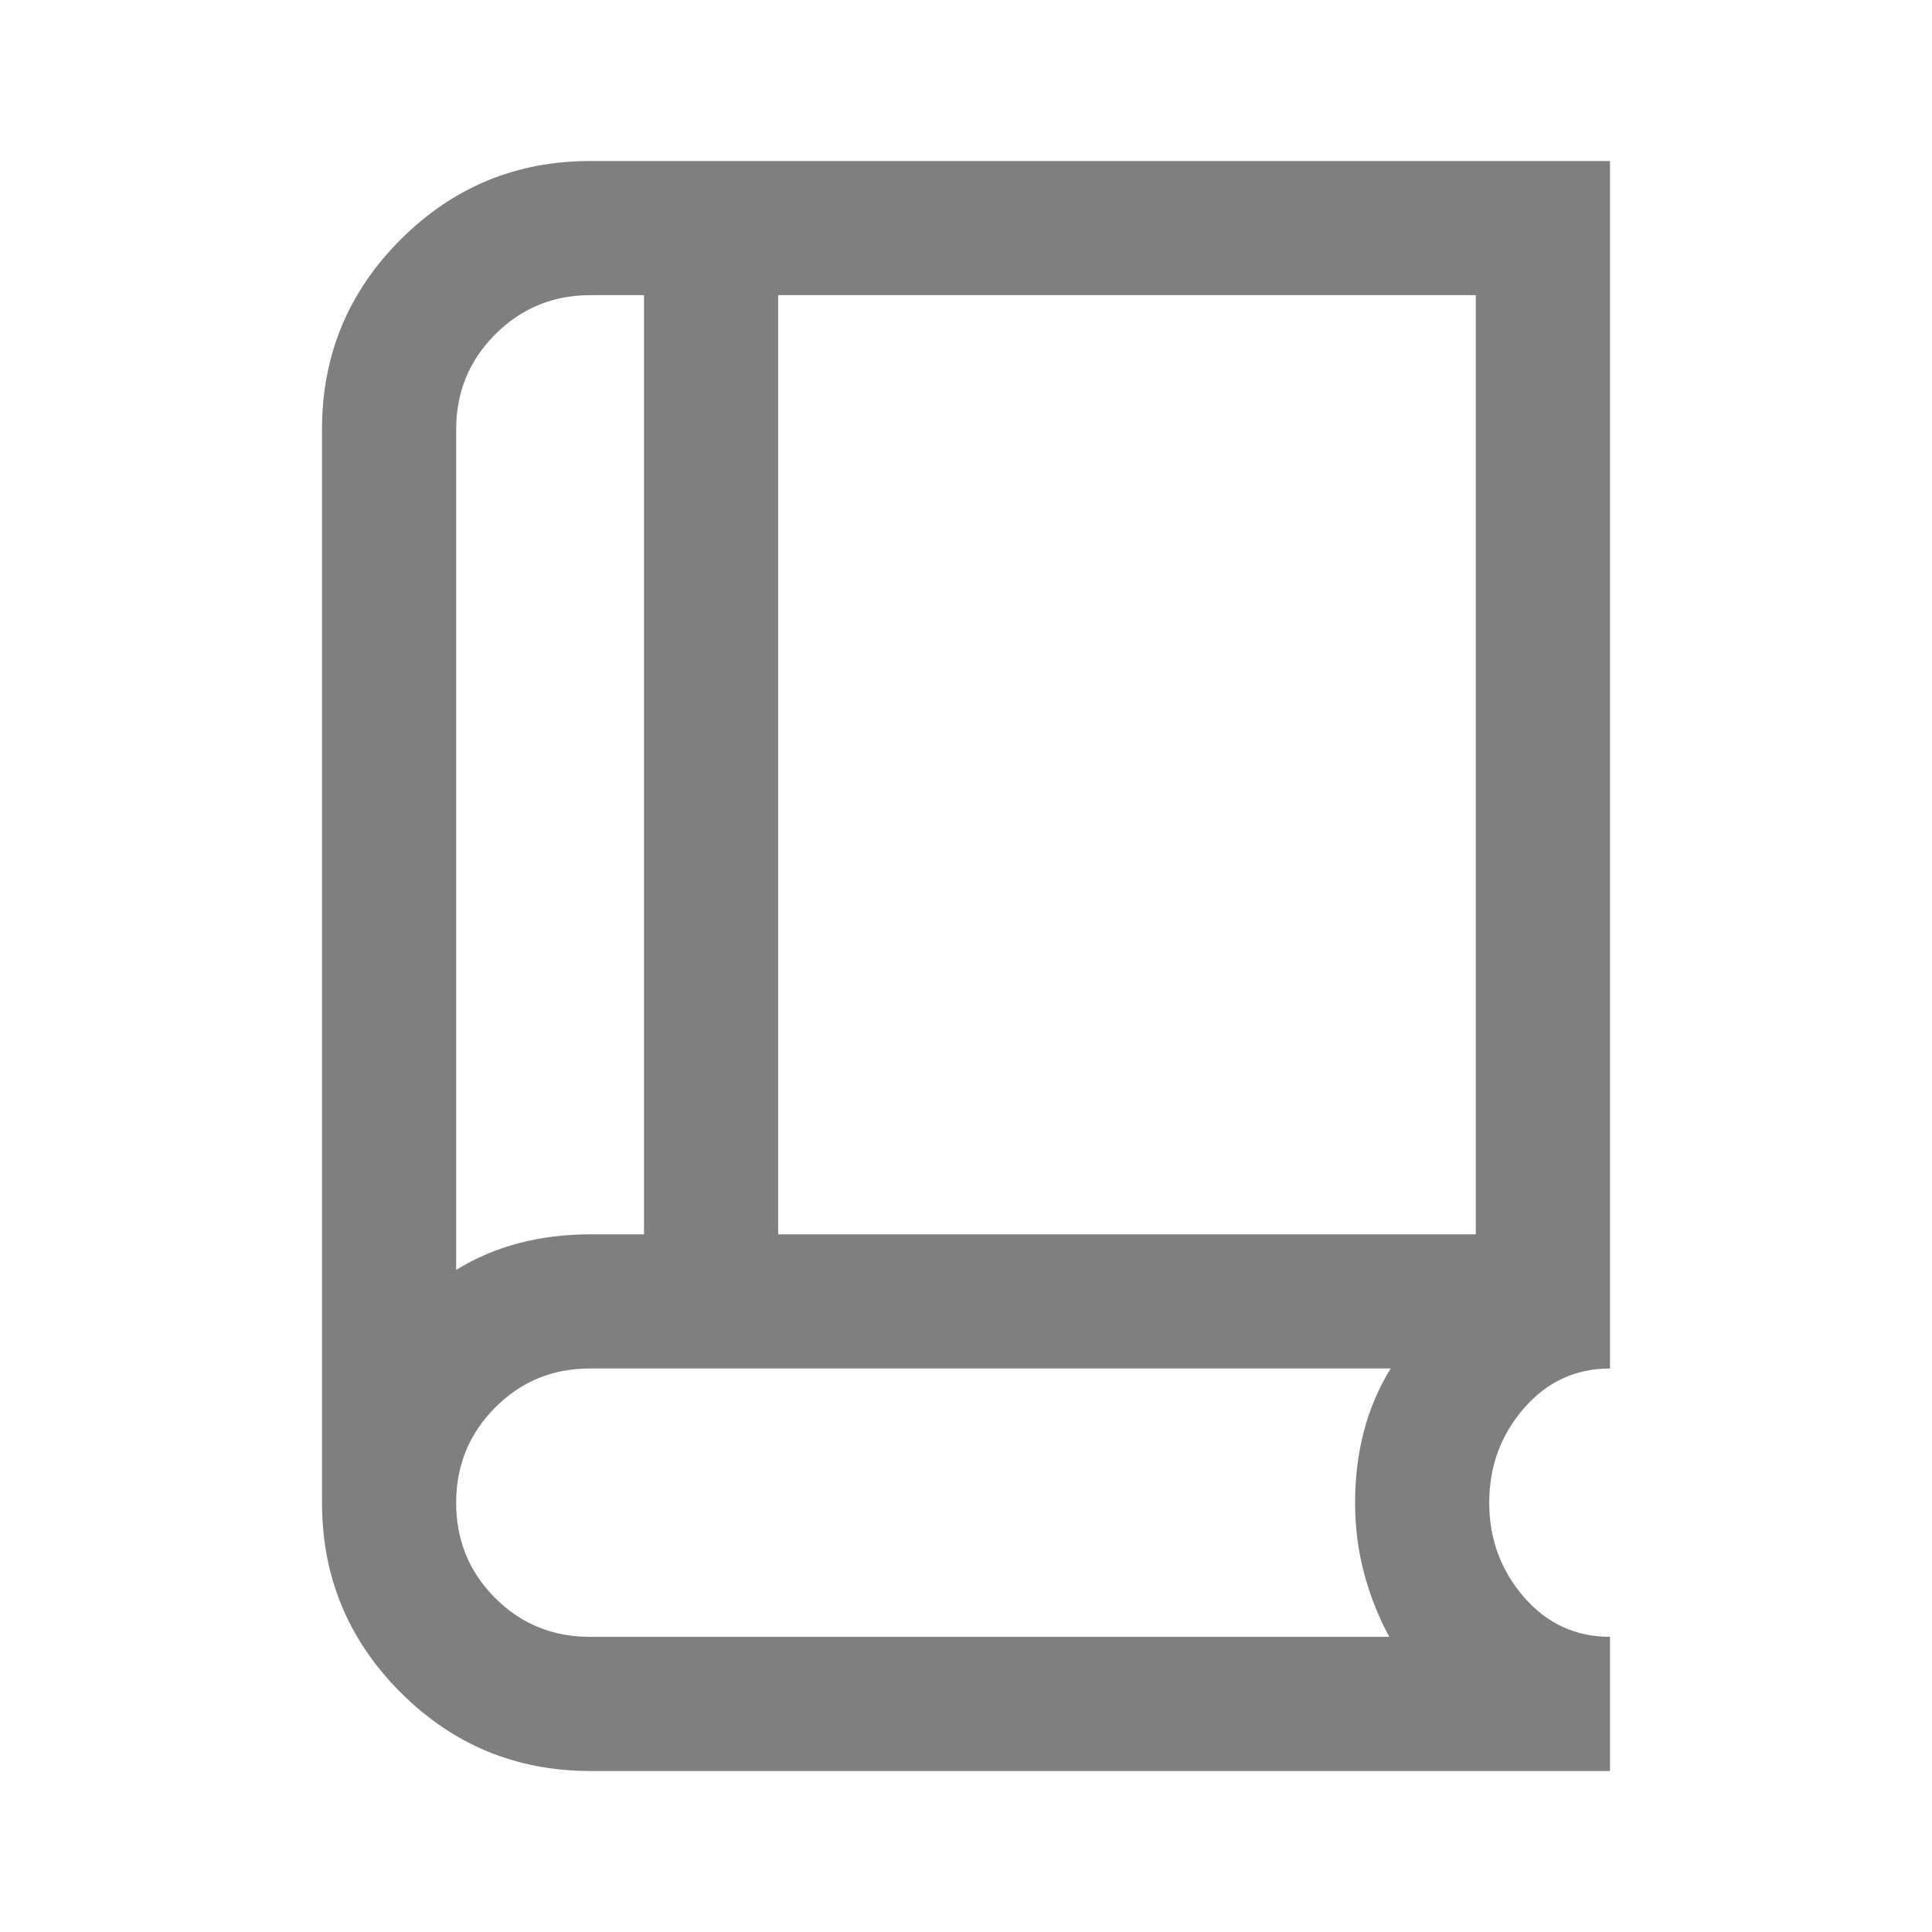
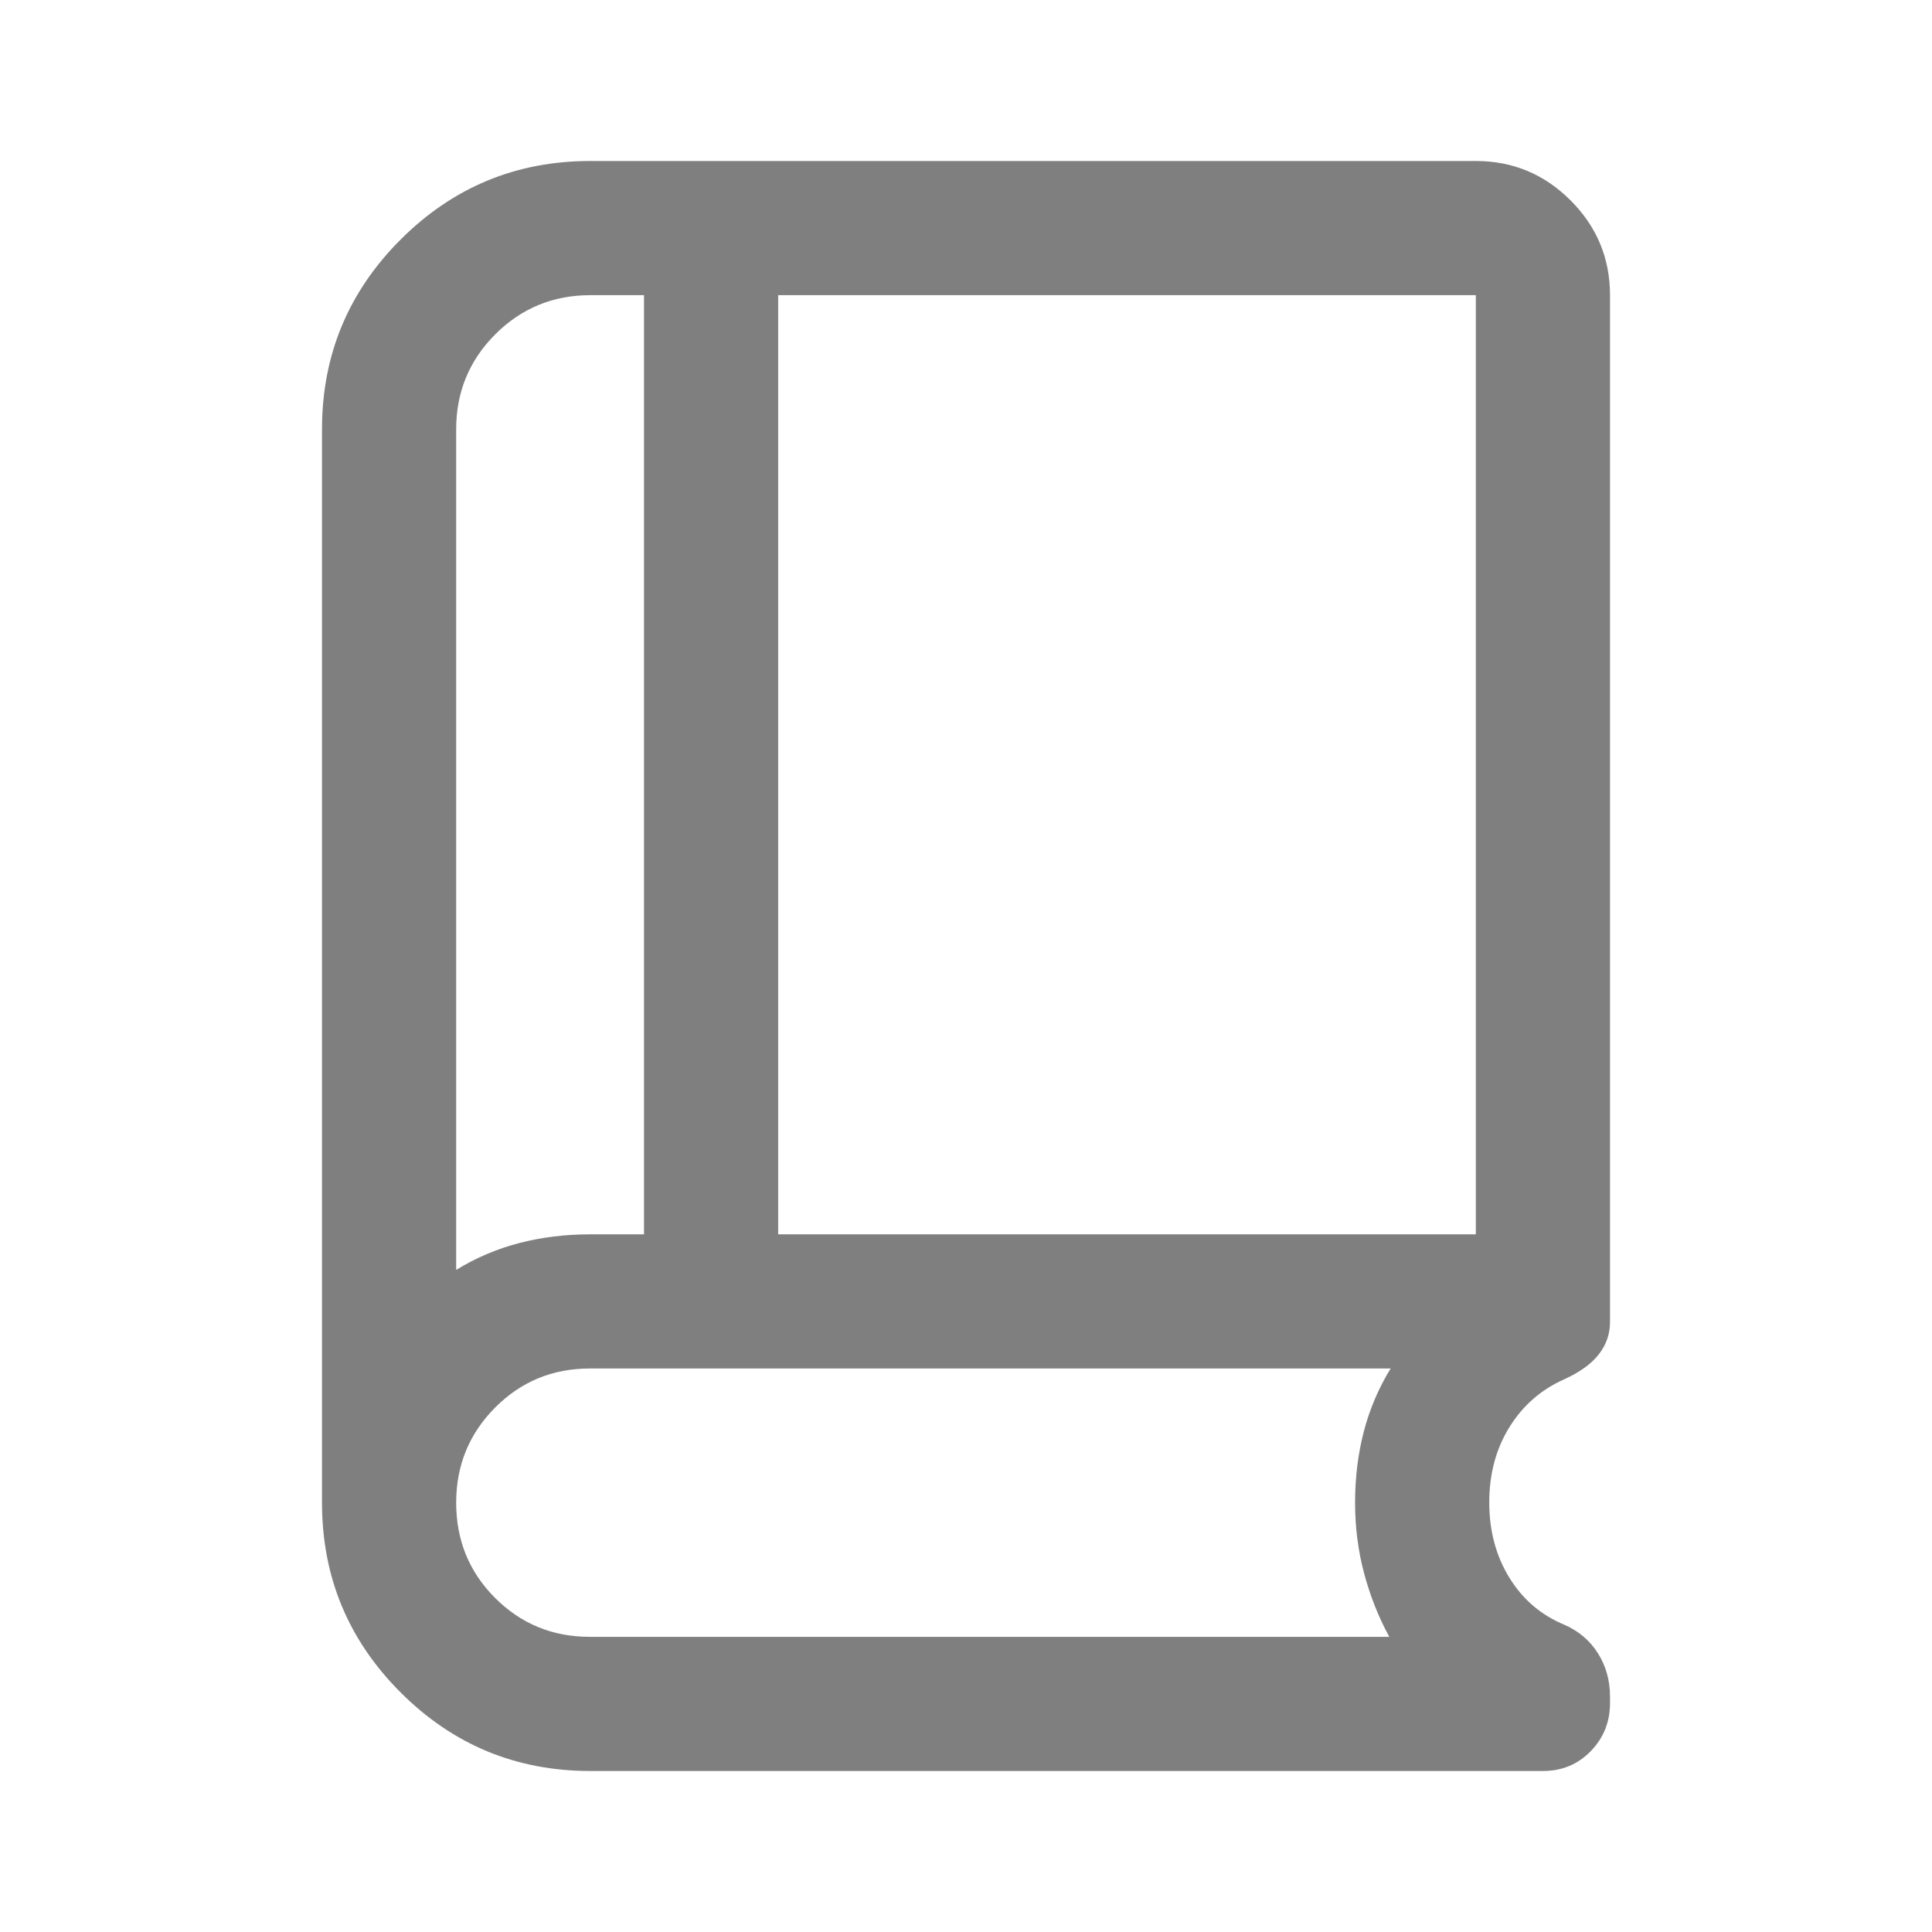
<svg xmlns="http://www.w3.org/2000/svg" height="40px" viewBox="0 -960 960 960" width="40px" fill="#7f7f7f">
-   <path d="M293.33-80q-55.23 0-94.28-39.05Q160-158.1 160-213.33v-533.34q0-55.23 39.05-94.28Q238.1-880 293.33-880H800v600q-25.67 0-42.83 19.83Q740-240.33 740-213.33q0 27 17.17 46.83 17.16 19.83 42.83 19.83V-80H293.33Zm-66.66-249q14.66-9 31.33-13.33 16.67-4.34 35.33-4.34H320v-466.66h-26.67q-27.77 0-47.22 19.44-19.44 19.45-19.44 47.22V-329Zm160-17.67h346.66v-466.66H386.67v466.66Zm-160 17.67v-484.33V-329Zm66.36 182.33h397.3q-8-14.66-12.5-31.5-4.5-16.83-4.5-35.16 0-18.67 4.34-35.34Q682-265.33 691-280H293.07q-27.74 0-47.07 19.44-19.33 19.45-19.33 47.23 0 28 19.33 47.33t47.03 19.33Z" />
+   <path d="M226.67-329q14.66-9 31.33-13.33 16.67-4.34 35.33-4.34H320v-466.66h-26.67q-27.77 0-47.22 19.44-19.44 19.45-19.44 47.22V-329Zm160-17.67h346.66v-466.66H386.67v466.66Zm-160 17.67v-484.33V-329Zm66.66 249q-55.23 0-94.28-39.05Q160-158.1 160-213.33v-533.34q0-55.23 39.05-94.28Q238.1-880 293.33-880h440q27.5 0 47.09 19.58Q800-840.83 800-813.33V-303q0 8.76-5.5 15.88-5.5 7.12-17.17 12.45Q760-267 750-250.82t-10 37.33q0 21.16 9.96 37.38 9.95 16.23 27.37 23.44Q788-148 794-138.5q6 9.5 6 21.5v3.33q0 13.96-9.58 23.82Q780.83-80 766.67-80H293.33Zm-.3-66.67h397.3q-8-14.66-12.5-31.5-4.5-16.83-4.5-35.16 0-18.67 4.34-35.34Q682-265.33 691-280H293.07q-27.74 0-47.07 19.44-19.33 19.45-19.33 47.23 0 28 19.33 47.33t47.03 19.33Z" />
</svg>
